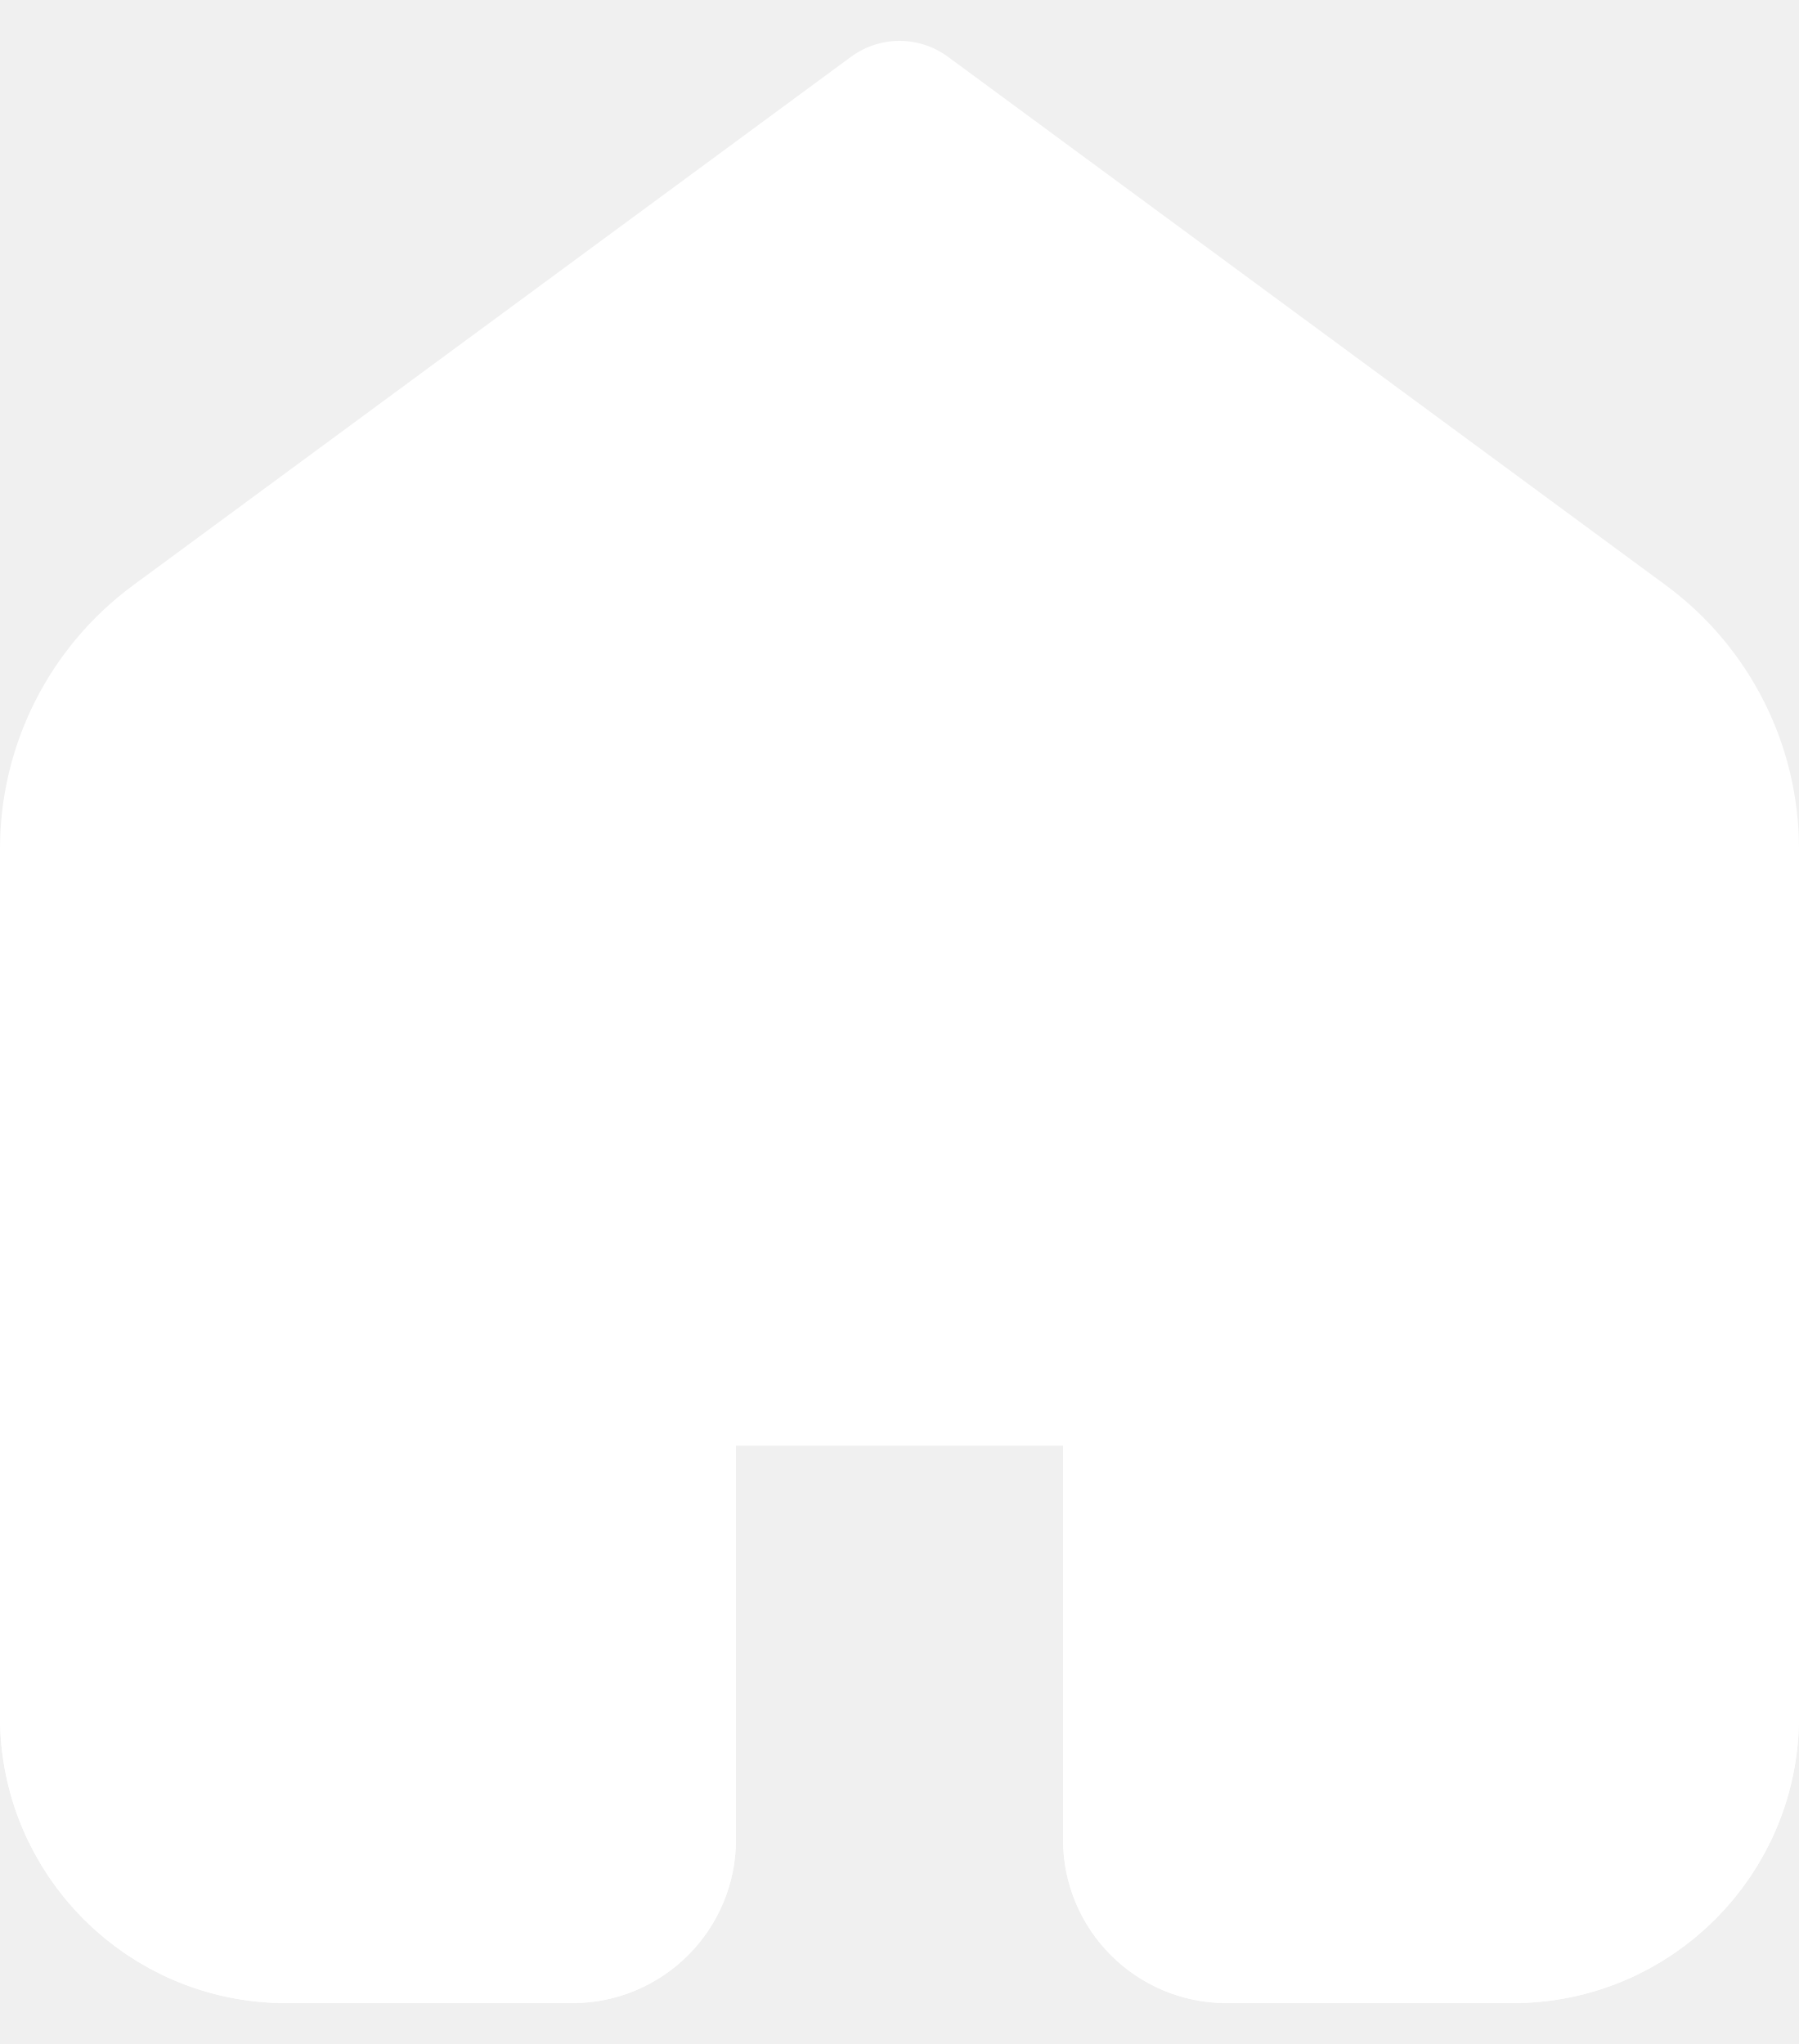
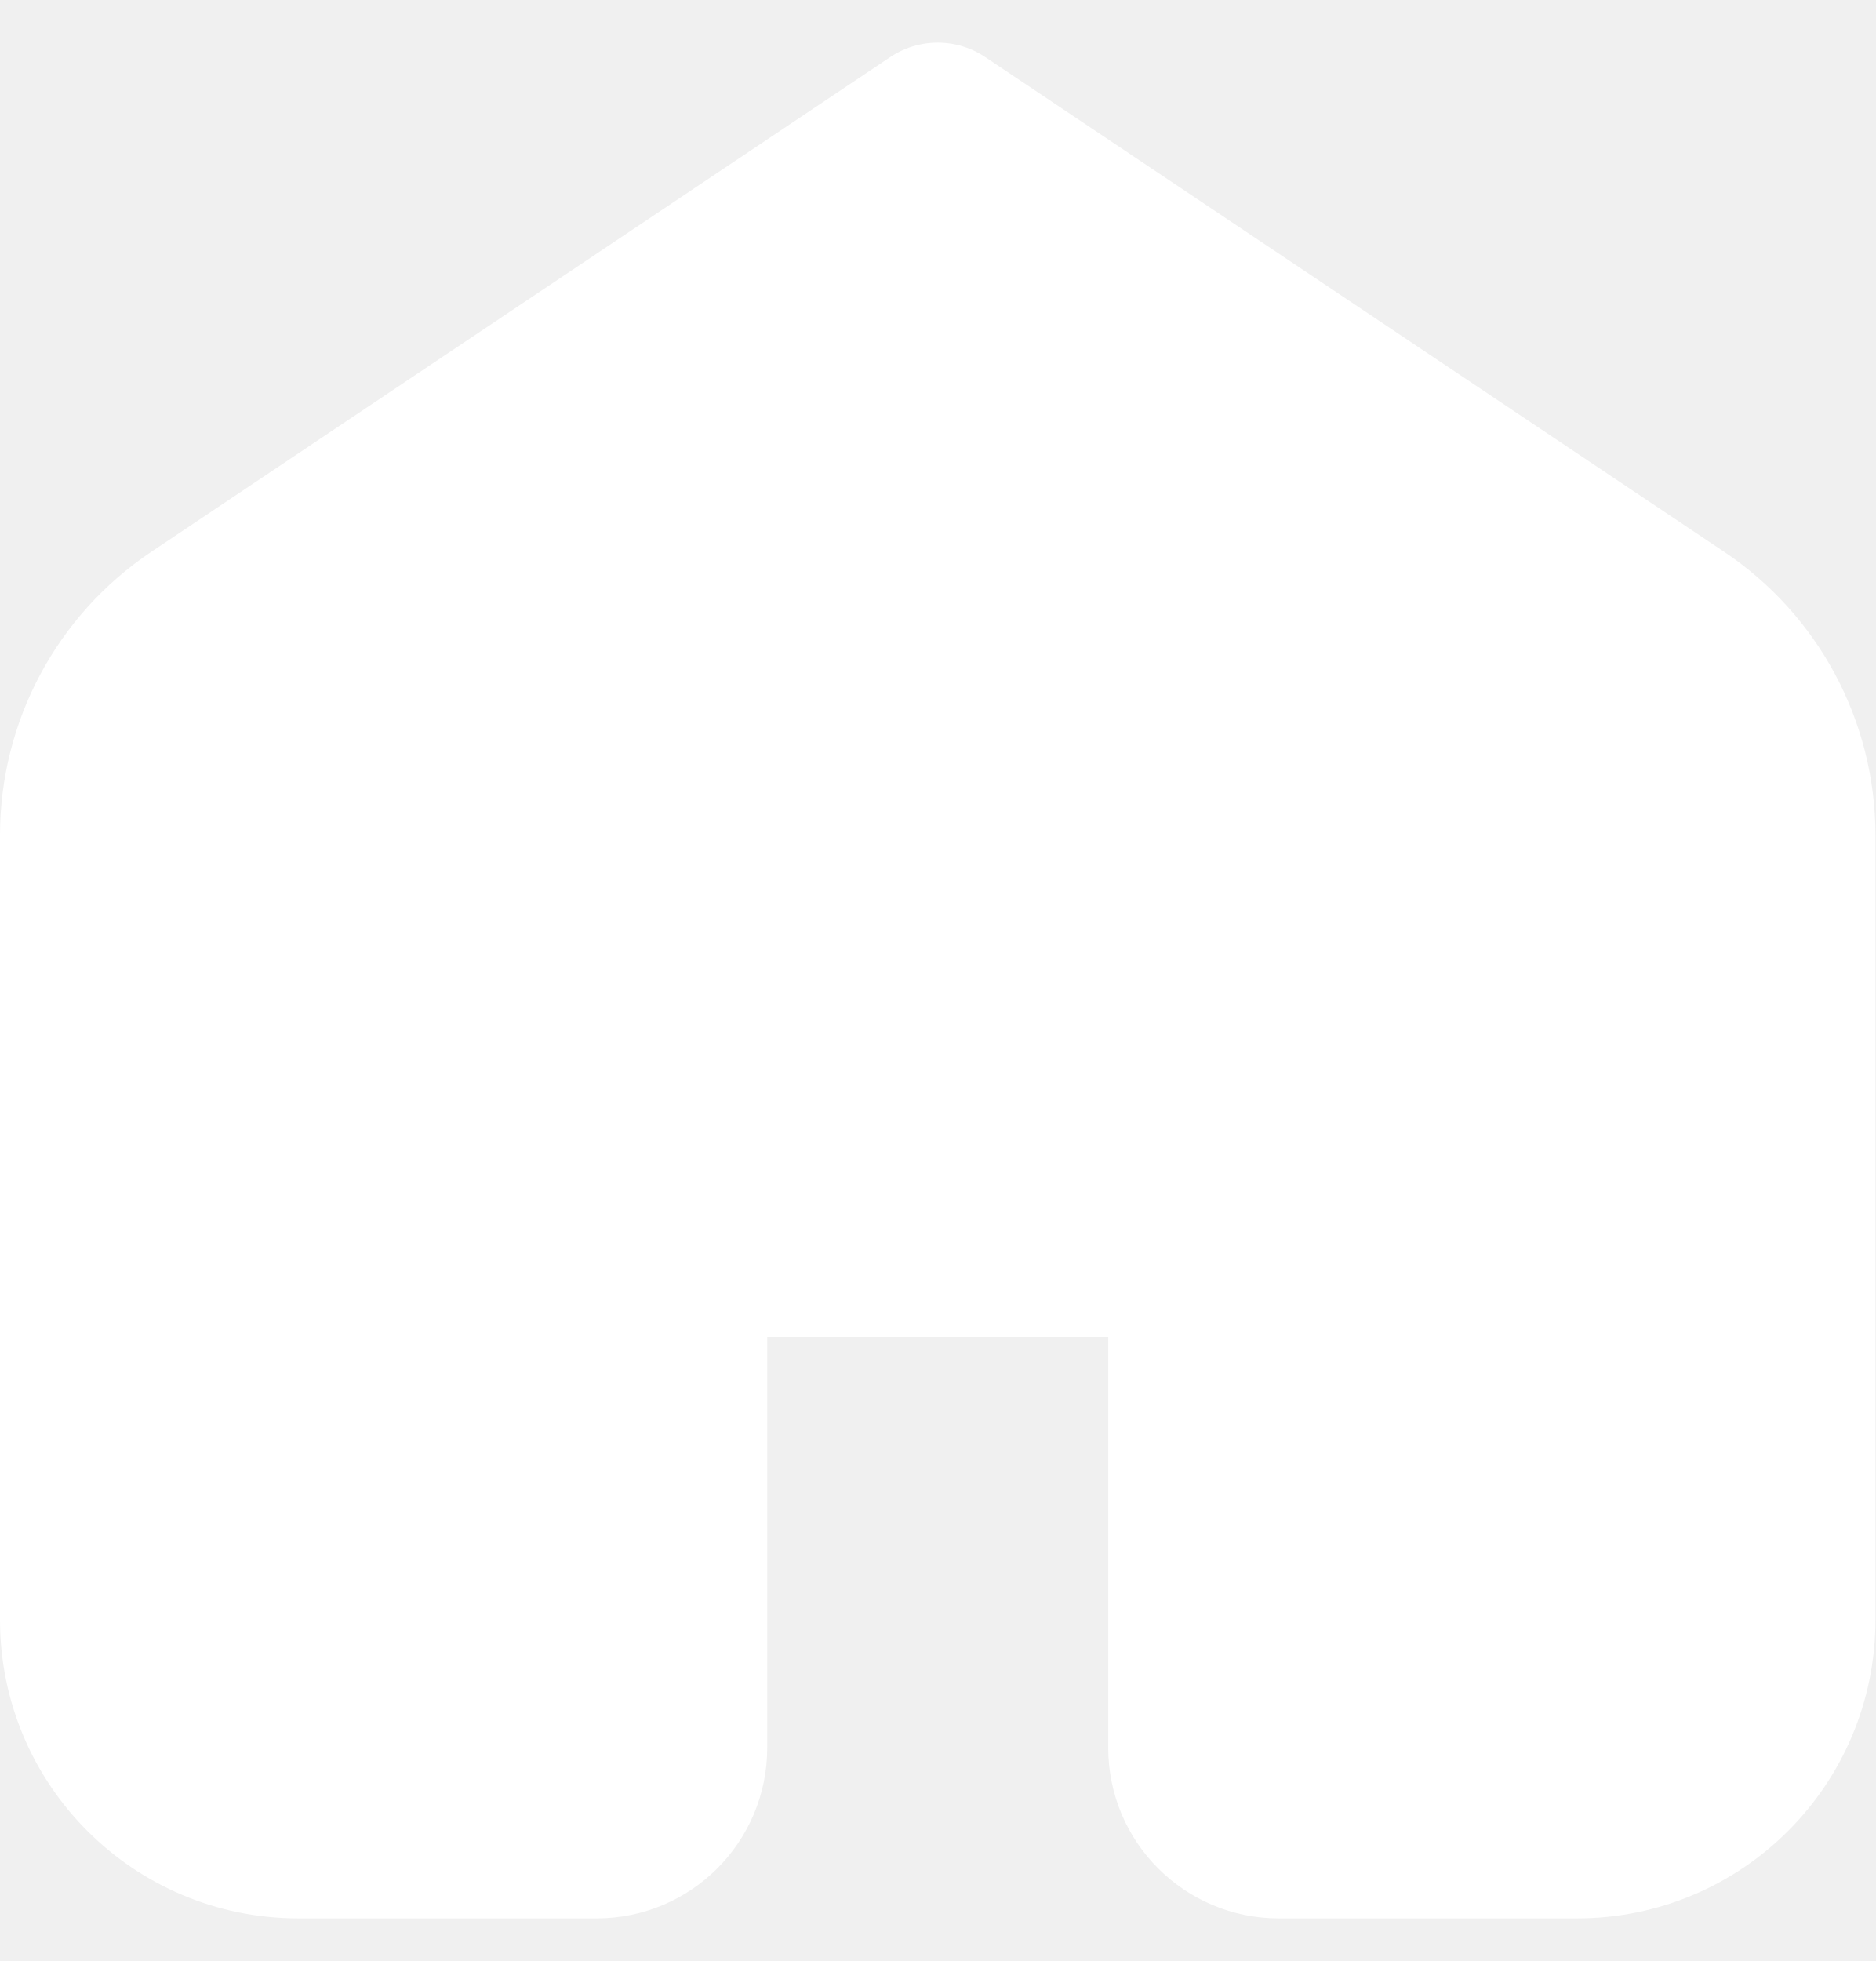
- <svg xmlns="http://www.w3.org/2000/svg" width="22" height="25" viewBox="0 0 22 25" fill="none">
-   <path d="M1 11.796C1 10.795 1.499 9.86 2.331 9.303L11 3.5L19.669 9.303C20.501 9.86 21 10.795 21 11.796V21C21 22.381 19.881 23.5 18.5 23.5H15C14.448 23.5 14 23.052 14 22.5V17.182C14 16.906 13.776 16.682 13.5 16.682H8.5C8.224 16.682 8 16.906 8 17.182V22.5C8 23.052 7.552 23.5 7 23.5H3.5C2.119 23.5 1 22.381 1 21V11.796Z" fill="white" stroke="white" stroke-width="2" stroke-linecap="round" stroke-linejoin="round" />
-   <path d="M1 10.38C1 9.427 1.453 8.53 2.221 7.964L11 1.5L19.779 7.964C20.547 8.53 21 9.427 21 10.38V21C21 22.381 19.881 23.5 18.5 23.5H15C14.448 23.5 14 23.052 14 22.5V16.5C14 16.224 13.776 16 13.5 16H8.5C8.224 16 8 16.224 8 16.5V22.5C8 23.052 7.552 23.5 7 23.5H3.5C2.119 23.5 1 22.381 1 21V10.38Z" stroke="white" stroke-width="2" stroke-linecap="round" stroke-linejoin="round" />
+ <svg xmlns="http://www.w3.org/2000/svg" width="22" height="23" viewBox="0 0 22 23" fill="none">
+   <path d="M1 9.796C1 8.795 1.499 7.86 2.331 7.303L11 1.5L19.669 7.303C20.501 7.86 21 8.795 21 9.796V19C21 20.381 19.881 21.5 18.5 21.5H15C14.448 21.5 14 21.052 14 20.5V15.182C14 14.906 13.776 14.682 13.5 14.682H8.5C8.224 14.682 8 14.906 8 15.182V20.5C8 21.052 7.552 21.5 7 21.5H3.5C2.119 21.5 1 20.381 1 19V9.796Z" fill="white" stroke="white" stroke-width="2" stroke-linecap="round" stroke-linejoin="round" />
</svg>
